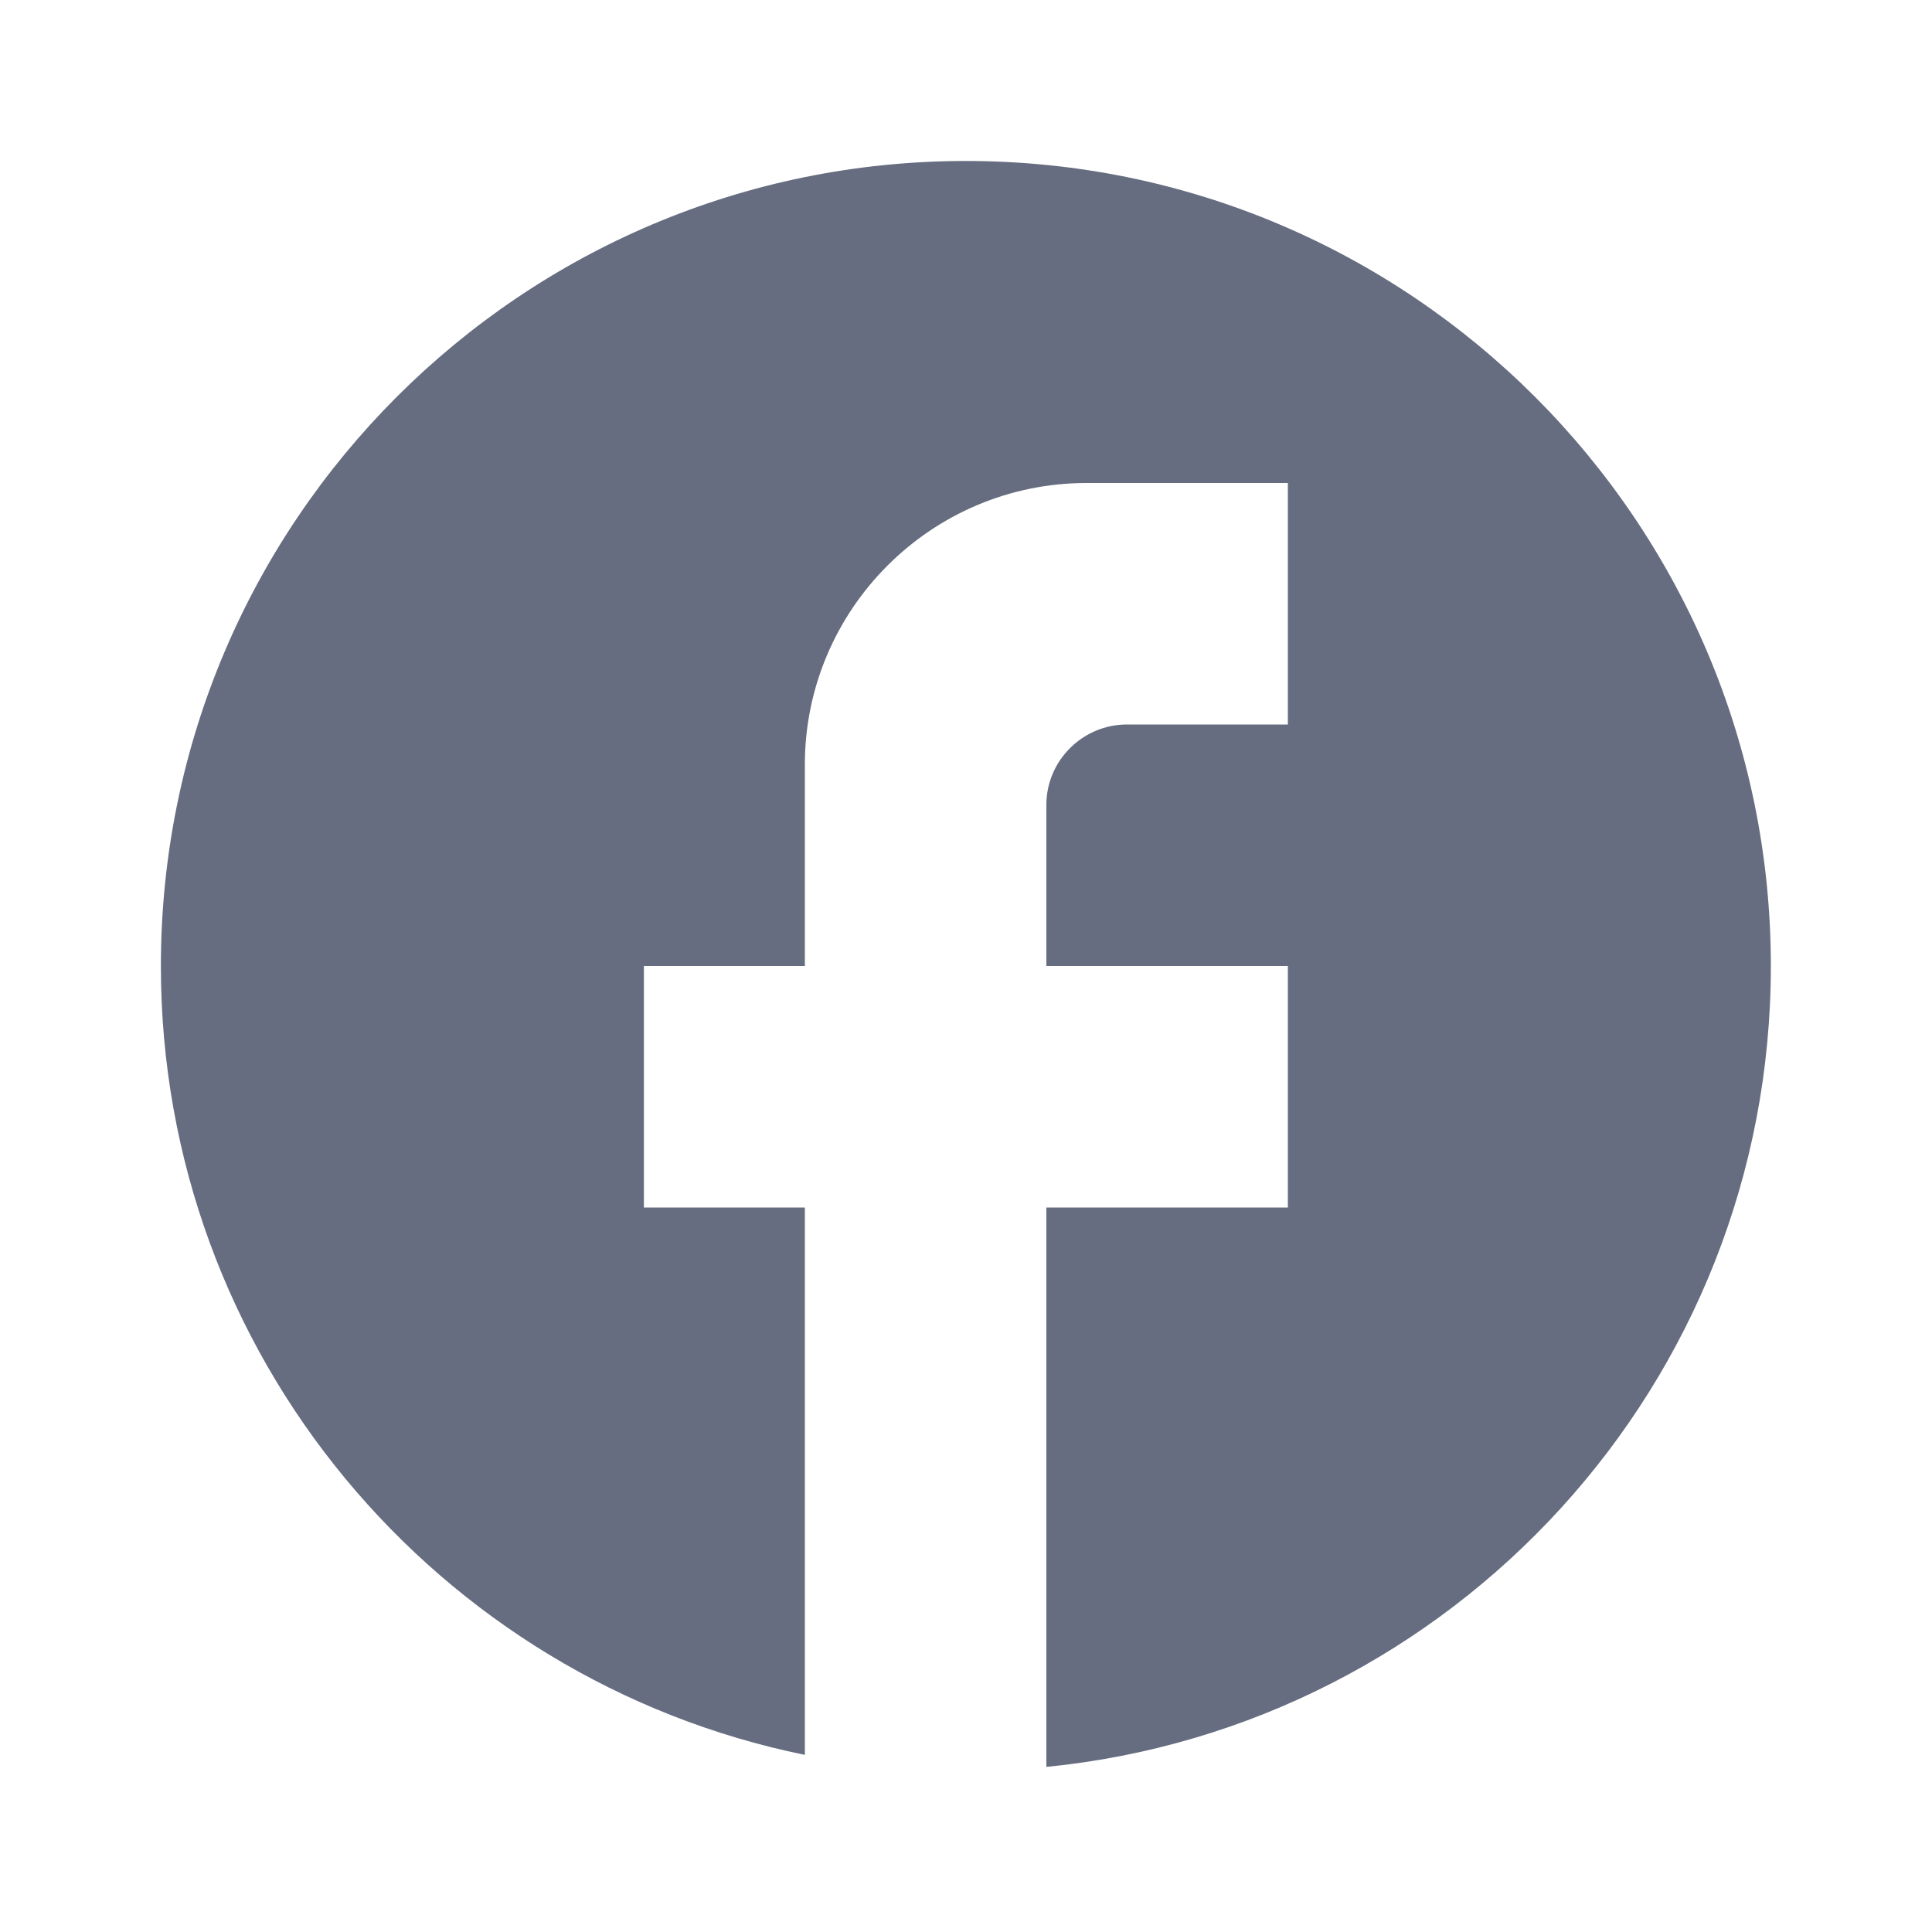
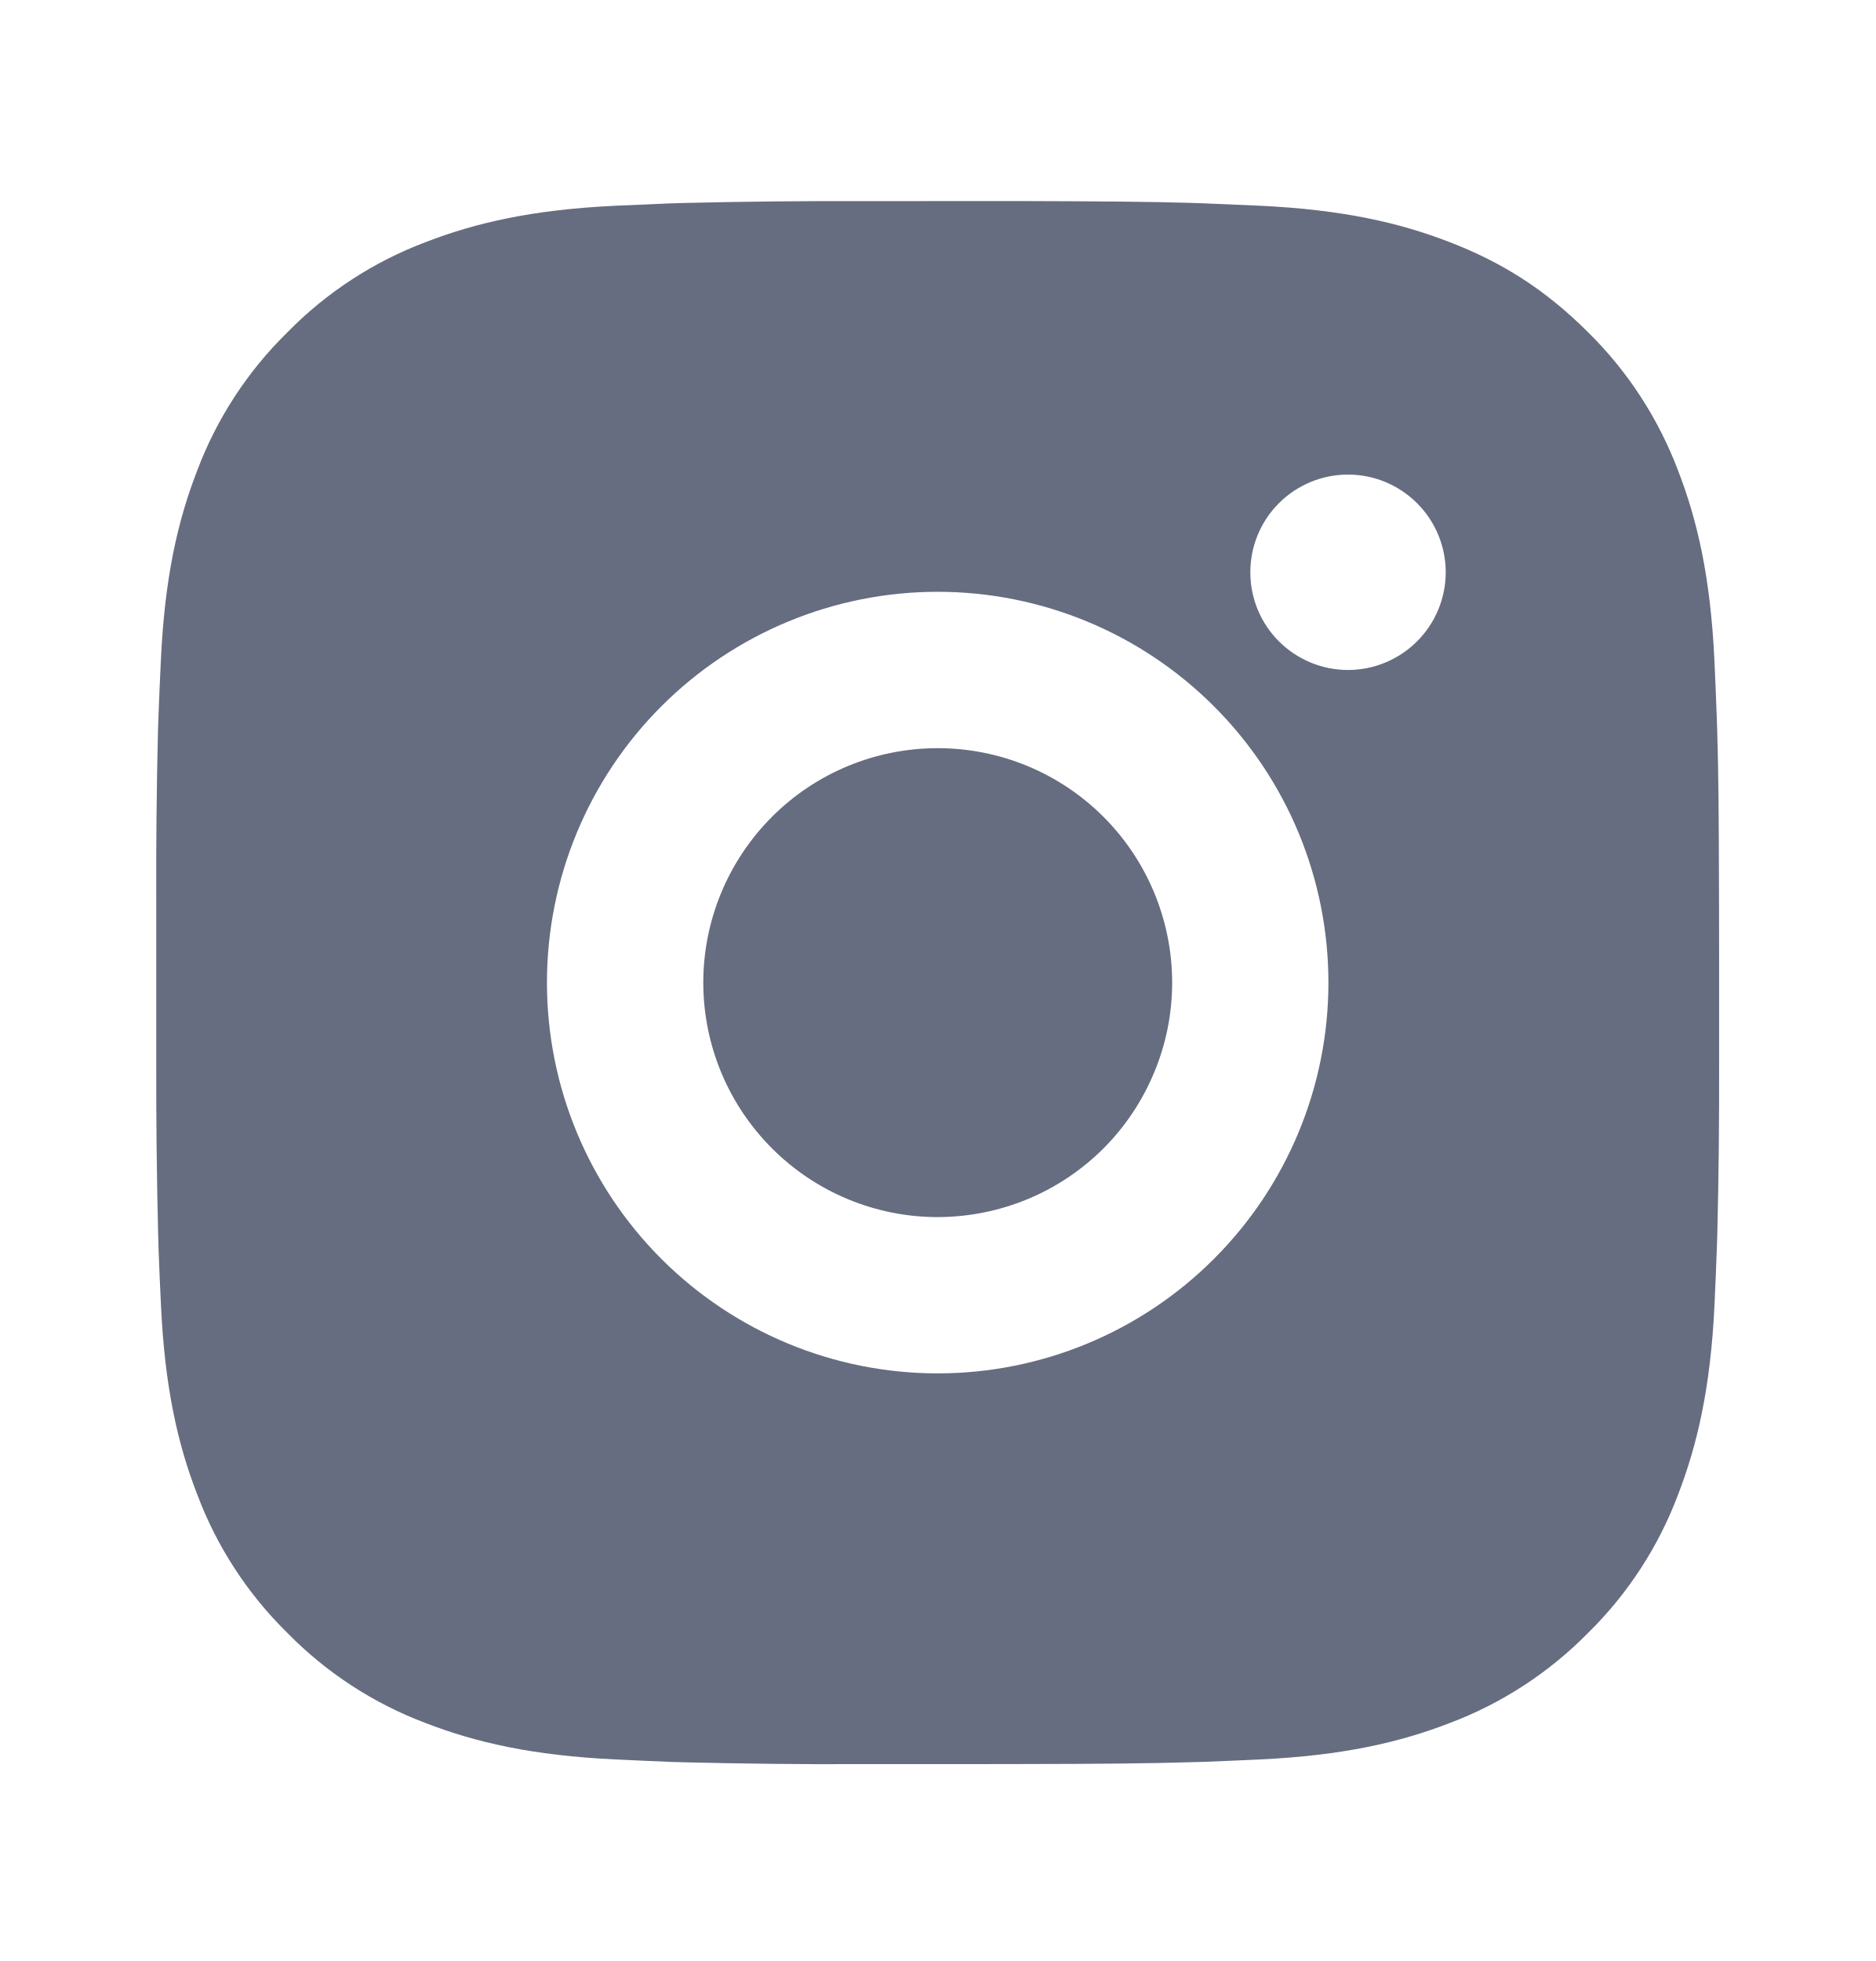
- <svg xmlns="http://www.w3.org/2000/svg" width="22" height="22" viewBox="0 0 22 22" fill="none">
-   <path d="M20.165 11C20.165 5.94 16.059 1.833 10.999 1.833C5.939 1.833 1.832 5.94 1.832 11C1.832 15.436 4.985 19.131 9.165 19.983V13.75H7.332V11H9.165V8.708C9.165 6.939 10.604 5.5 12.374 5.5H14.665V8.25H12.832C12.328 8.25 11.915 8.662 11.915 9.166V11H14.665V13.75H11.915V20.12C16.544 19.662 20.165 15.757 20.165 11Z" fill="#666D80" />
+ <svg xmlns="http://www.w3.org/2000/svg" width="22" height="23" viewBox="0 0 22 23" fill="none">
+   <path d="M11.942 2.358C12.973 2.361 13.496 2.366 13.948 2.379L14.126 2.385C14.331 2.393 14.534 2.402 14.779 2.413C15.754 2.459 16.419 2.613 17.003 2.839C17.608 3.072 18.118 3.387 18.628 3.896C19.094 4.354 19.454 4.909 19.685 5.52C19.911 6.104 20.065 6.77 20.111 7.746C20.122 7.99 20.131 8.192 20.138 8.399L20.144 8.577C20.158 9.028 20.163 9.551 20.165 10.582L20.166 11.266V12.467C20.168 13.136 20.161 13.804 20.145 14.473L20.139 14.65C20.132 14.857 20.123 15.059 20.112 15.303C20.066 16.279 19.91 16.944 19.685 17.529C19.455 18.141 19.094 18.695 18.628 19.153C18.169 19.619 17.615 19.98 17.003 20.21C16.419 20.436 15.754 20.59 14.779 20.636C14.561 20.646 14.344 20.656 14.126 20.664L13.948 20.669C13.496 20.682 12.973 20.689 11.942 20.69L11.258 20.691H10.058C9.389 20.694 8.72 20.686 8.051 20.67L7.873 20.665C7.656 20.656 7.438 20.647 7.221 20.636C6.245 20.59 5.58 20.436 4.995 20.21C4.383 19.98 3.829 19.619 3.372 19.153C2.905 18.695 2.544 18.141 2.314 17.529C2.087 16.945 1.933 16.279 1.888 15.303C1.877 15.086 1.868 14.868 1.86 14.65L1.855 14.473C1.839 13.804 1.831 13.136 1.833 12.467V10.582C1.83 9.914 1.837 9.245 1.853 8.577L1.859 8.399C1.866 8.192 1.876 7.99 1.887 7.746C1.932 6.77 2.086 6.105 2.313 5.52C2.543 4.908 2.905 4.354 3.373 3.896C3.83 3.43 4.384 3.069 4.995 2.839C5.58 2.613 6.244 2.459 7.221 2.413C7.465 2.402 7.668 2.393 7.873 2.385L8.051 2.38C8.72 2.364 9.388 2.357 10.057 2.359L11.942 2.358ZM10.999 6.941C9.784 6.941 8.618 7.424 7.758 8.284C6.899 9.143 6.416 10.309 6.416 11.525C6.416 12.74 6.899 13.906 7.758 14.765C8.618 15.625 9.784 16.108 10.999 16.108C12.215 16.108 13.381 15.625 14.24 14.765C15.1 13.906 15.583 12.74 15.583 11.525C15.583 10.309 15.1 9.143 14.24 8.284C13.381 7.424 12.215 6.941 10.999 6.941ZM10.999 8.775C11.36 8.775 11.718 8.846 12.052 8.984C12.385 9.122 12.688 9.324 12.944 9.58C13.199 9.835 13.402 10.138 13.54 10.472C13.678 10.805 13.75 11.163 13.75 11.524C13.75 11.885 13.679 12.243 13.54 12.576C13.402 12.91 13.2 13.213 12.945 13.469C12.689 13.724 12.386 13.927 12.053 14.065C11.719 14.203 11.361 14.274 11 14.275C10.271 14.275 9.571 13.985 9.056 13.469C8.54 12.953 8.25 12.254 8.25 11.525C8.25 10.795 8.54 10.096 9.056 9.58C9.571 9.064 10.271 8.775 11 8.775M15.813 5.566C15.509 5.566 15.217 5.687 15.002 5.902C14.787 6.117 14.667 6.408 14.667 6.712C14.667 7.016 14.787 7.307 15.002 7.522C15.217 7.737 15.509 7.858 15.813 7.858C16.116 7.858 16.408 7.737 16.623 7.522C16.838 7.307 16.959 7.016 16.959 6.712C16.959 6.408 16.838 6.117 16.623 5.902C16.408 5.687 16.116 5.566 15.813 5.566Z" fill="#666D80" />
</svg>
